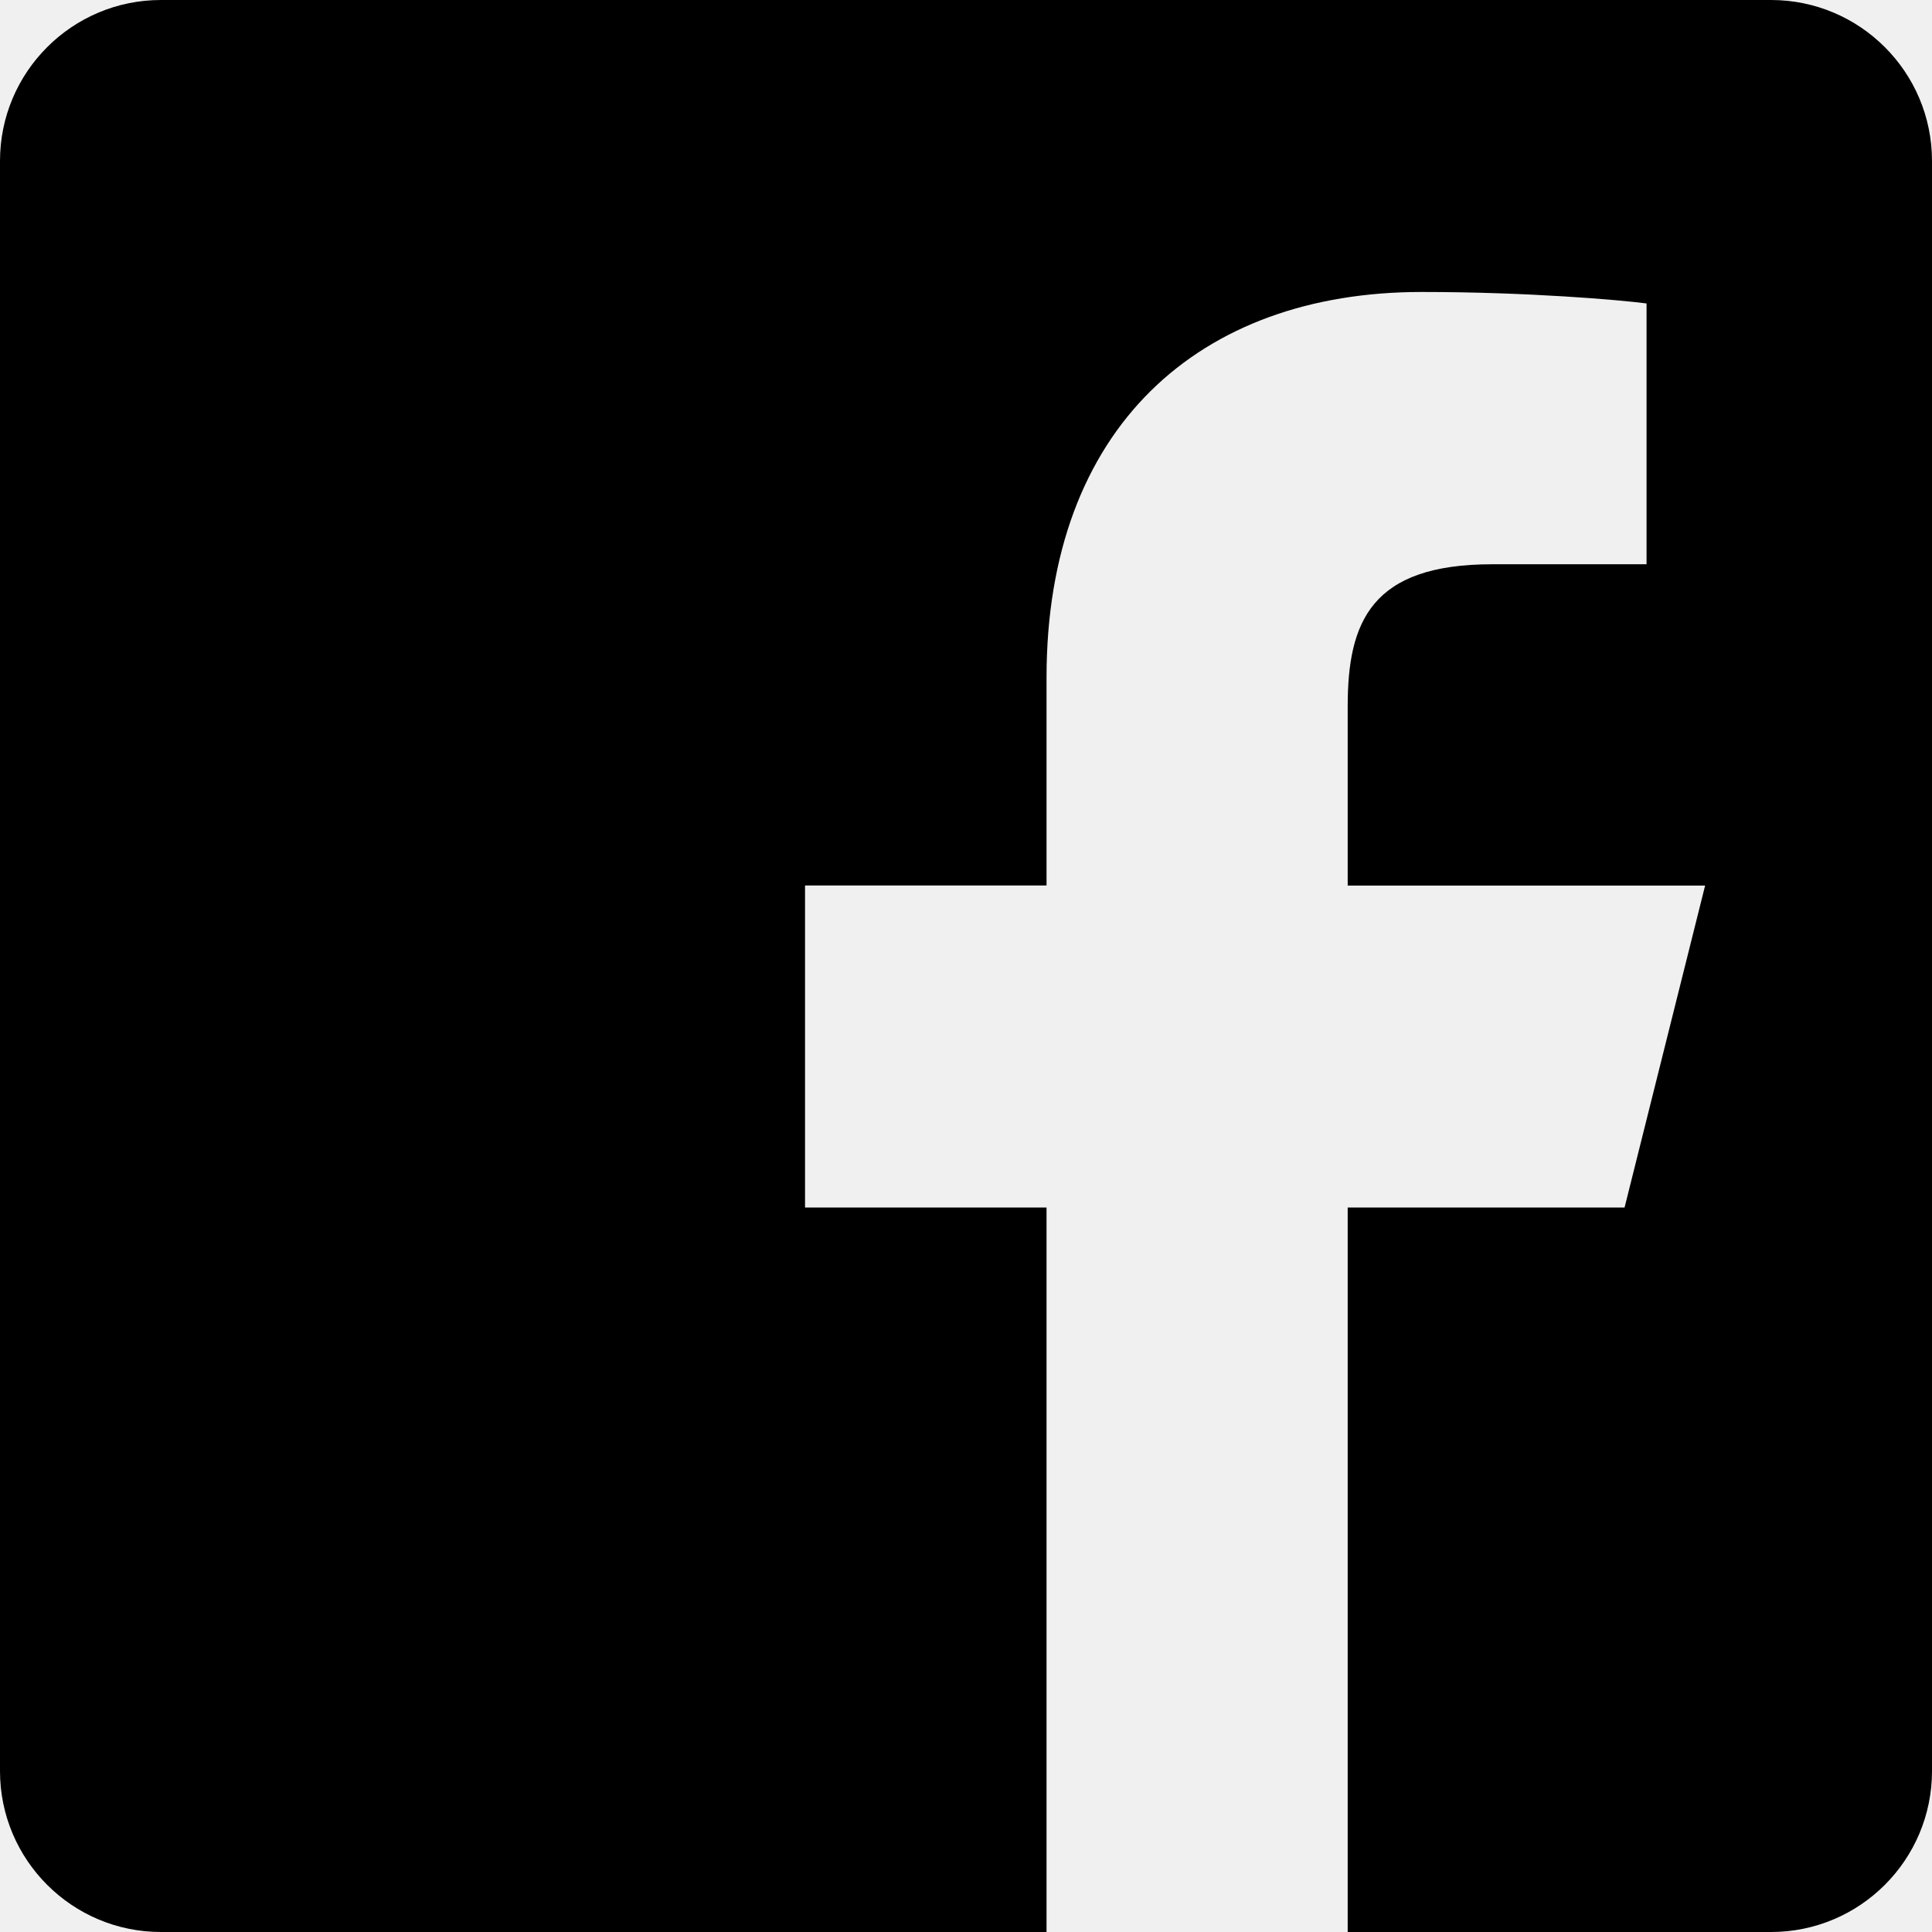
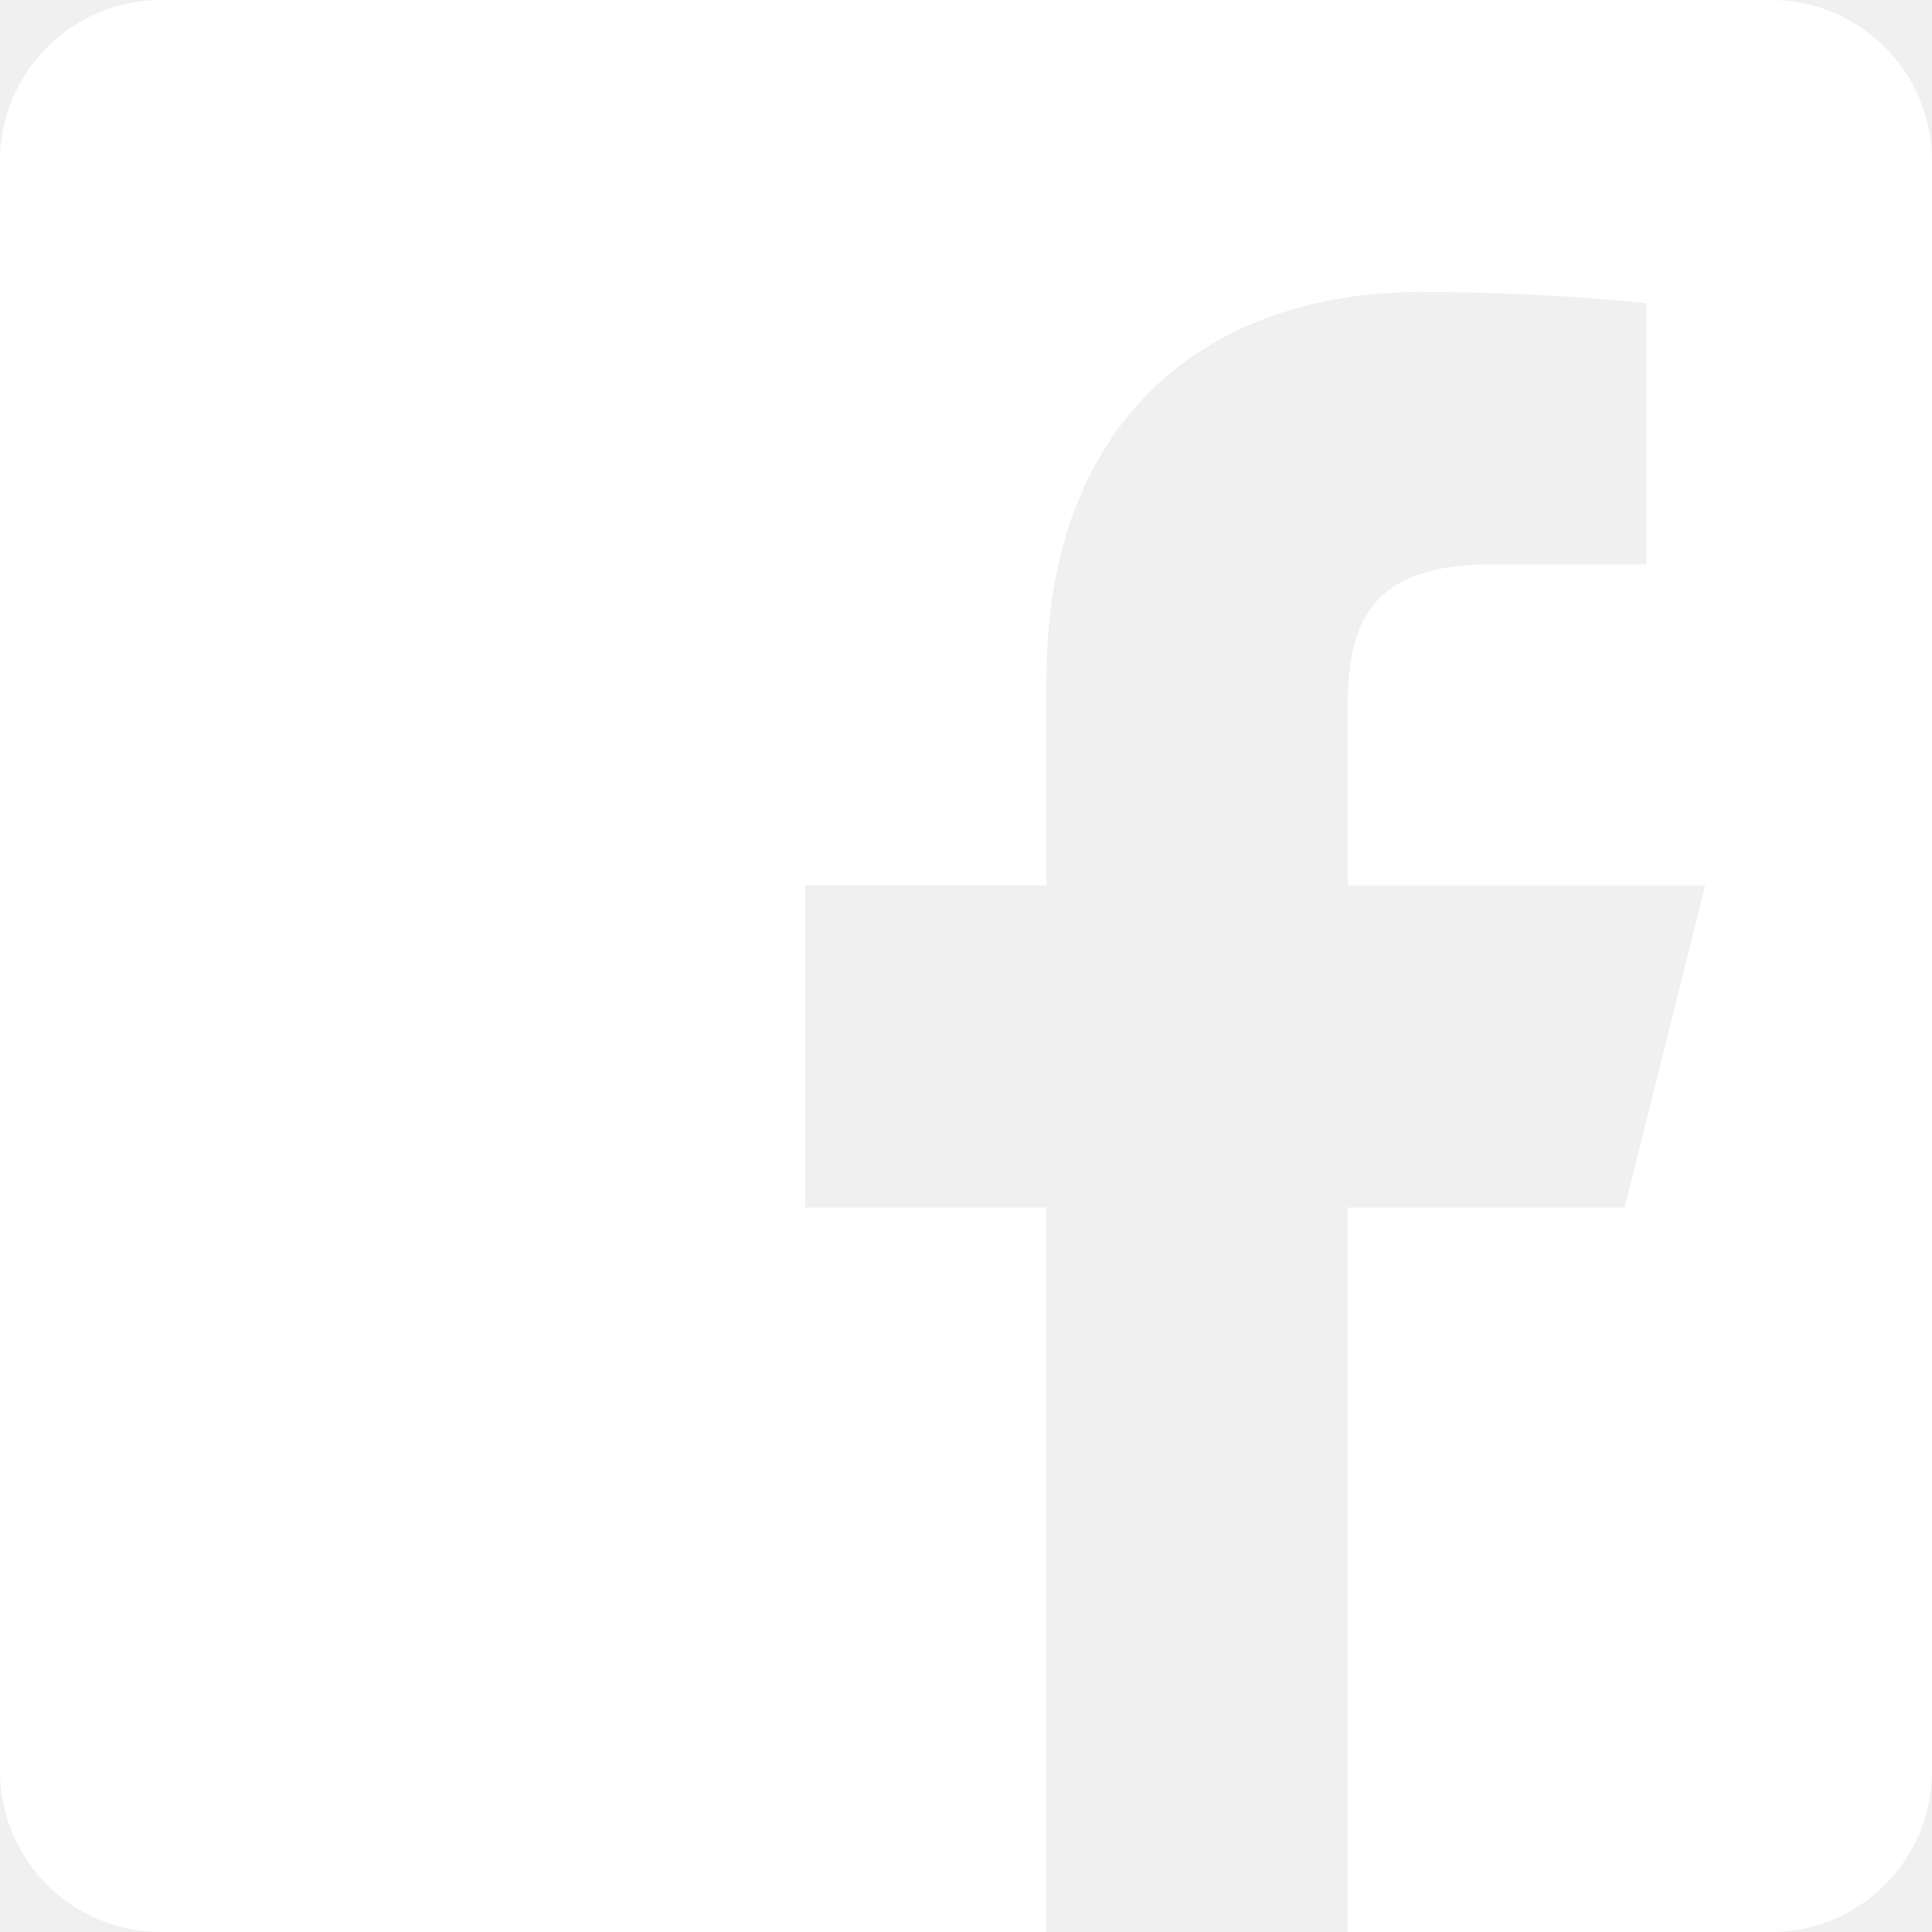
- <svg xmlns="http://www.w3.org/2000/svg" aria-hidden="true" focusable="false" width="16" height="16" viewBox="0 0 16 16" fill="currentColor">
+ <svg xmlns="http://www.w3.org/2000/svg" aria-hidden="true" focusable="false" width="16" height="16" viewBox="0 0 16 16" fill="#fff">
  <path d="M14.667 0H1.333C.597 0 0 .597 0 1.333v13.334C0 15.403.597 16 1.333 16h7.334v-6h-2V7.333h2V5.61c0-2.067 1.262-3.192 3.106-3.192.883 0 1.642.066 1.863.095v2.16h-1.279c-1.002 0-1.196.477-1.196 1.176v1.485h2.96L13.454 10h-2.293v6h3.506c.736 0 1.333-.597 1.333-1.333V1.333C16 .597 15.403 0 14.667 0z" />
</svg>
